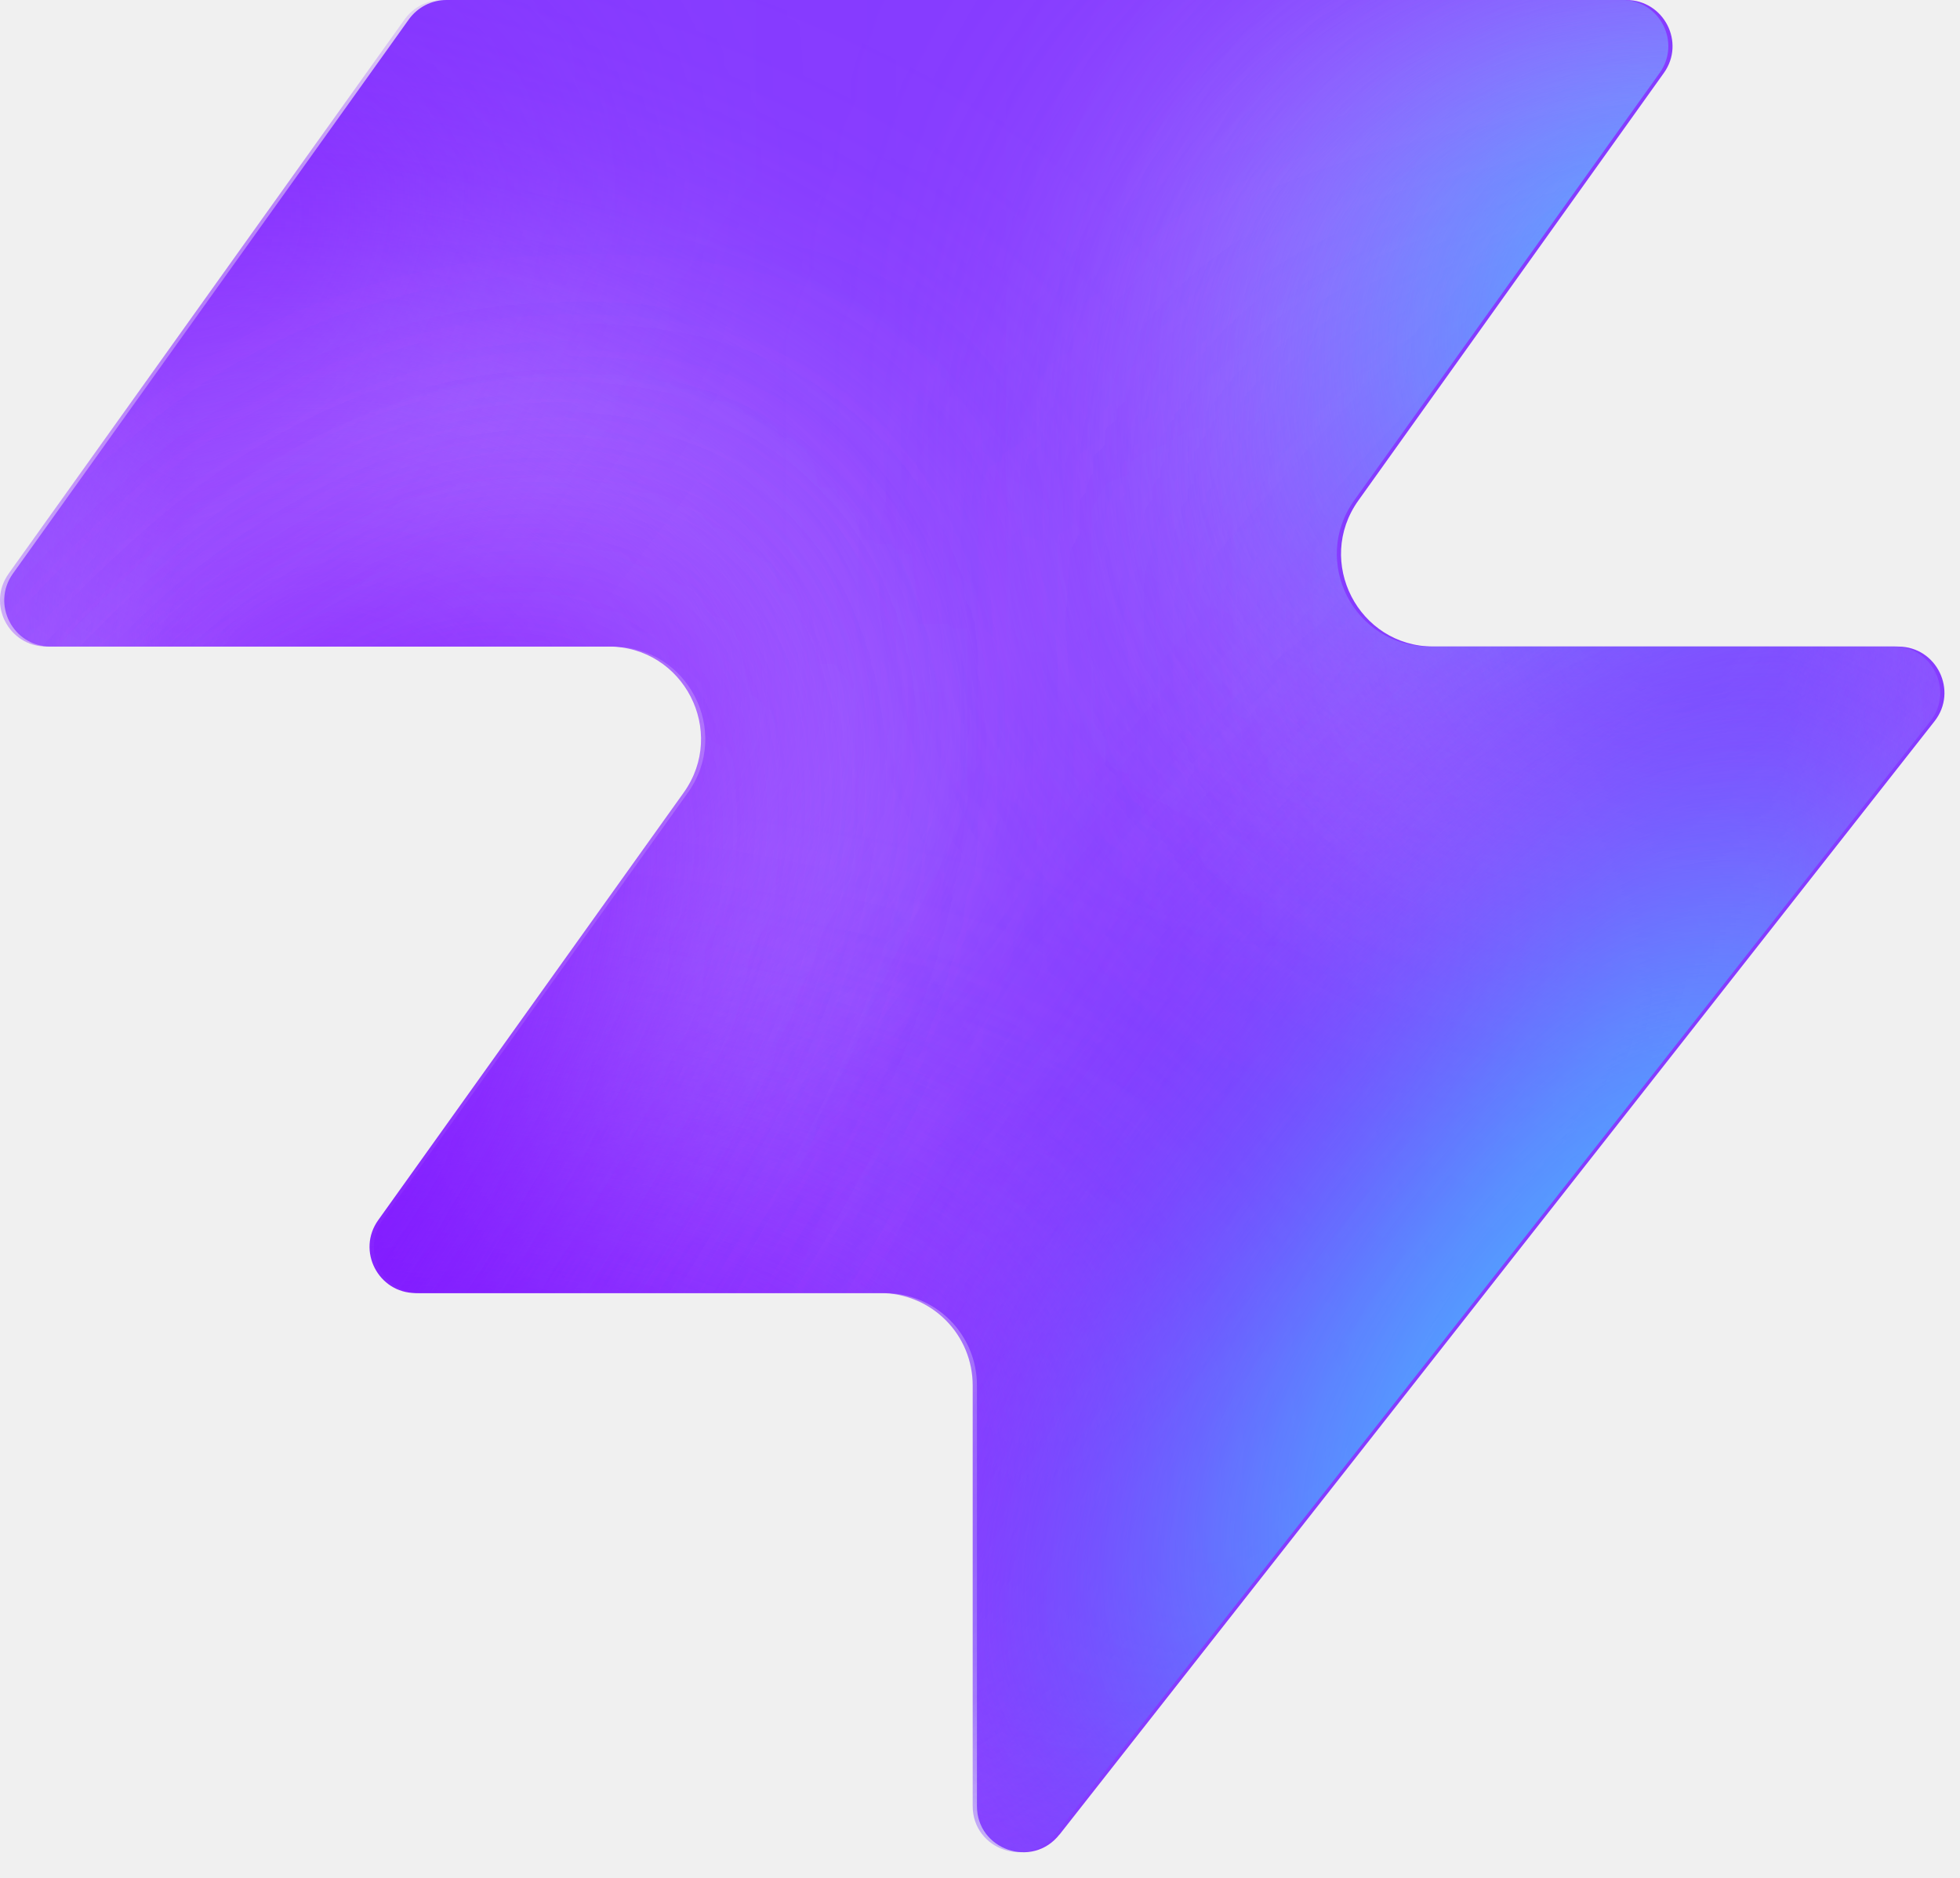
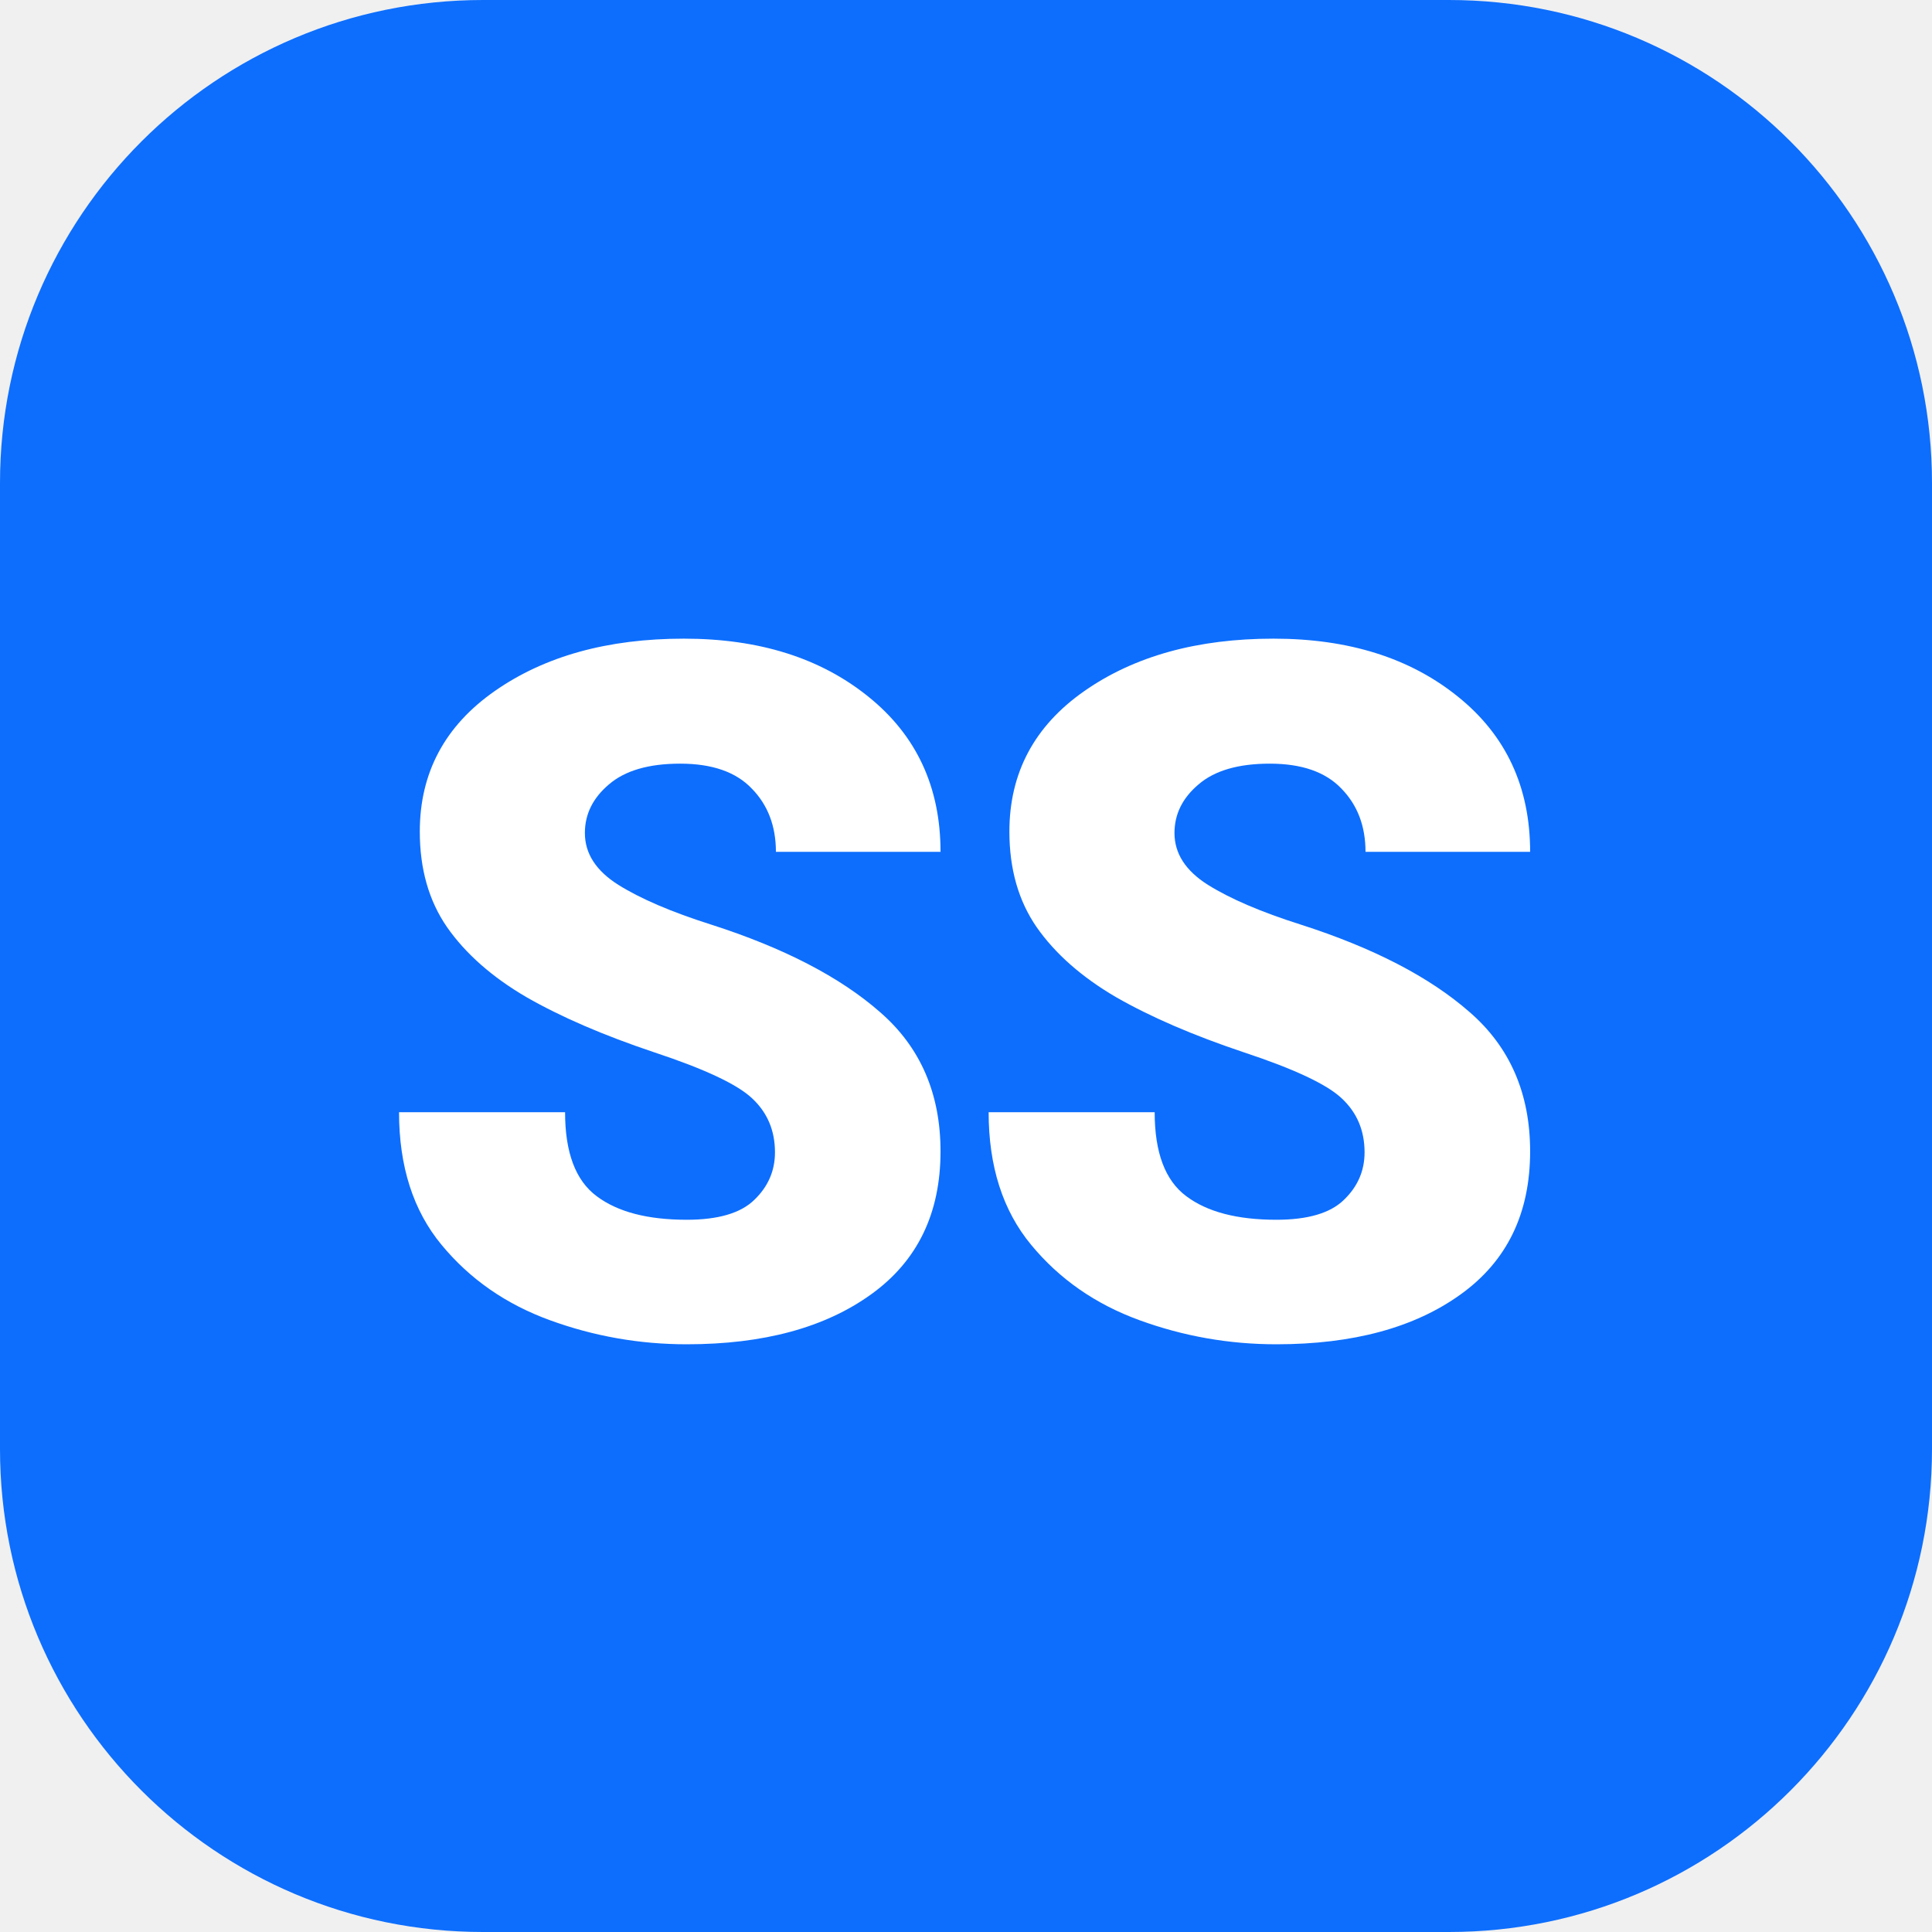
- <svg xmlns="http://www.w3.org/2000/svg" width="48" height="46" fill="none" viewBox="0 0 48 46">
-   <path fill="#863bff" d="M25.946 44.938c-.664.845-2.021.375-2.021-.698V33.937a2.26 2.26 0 0 0-2.262-2.262H10.287c-.92 0-1.456-1.04-.92-1.788l7.48-10.471c1.07-1.497 0-3.578-1.842-3.578H1.237c-.92 0-1.456-1.04-.92-1.788L10.013.474c.214-.297.556-.474.92-.474h28.894c.92 0 1.456 1.04.92 1.788l-7.48 10.471c-1.07 1.498 0 3.579 1.842 3.579h11.377c.943 0 1.473 1.088.89 1.83L25.947 44.94z" style="fill:#863bff;fill:color(display-p3 .525 .23 1);fill-opacity:1" />
-   <mask id="a" width="48" height="46" x="0" y="0" maskUnits="userSpaceOnUse" style="mask-type:alpha">
-     <path fill="#000" d="M25.842 44.938c-.664.844-2.021.375-2.021-.698V33.937a2.26 2.26 0 0 0-2.262-2.262H10.183c-.92 0-1.456-1.04-.92-1.788l7.48-10.471c1.07-1.498 0-3.579-1.842-3.579H1.133c-.92 0-1.456-1.04-.92-1.787L9.91.473c.214-.297.556-.474.92-.474h28.894c.92 0 1.456 1.04.92 1.788l-7.48 10.471c-1.07 1.498 0 3.578 1.842 3.578h11.377c.943 0 1.473 1.088.89 1.832L25.843 44.94z" style="fill:#000;fill-opacity:1" />
-   </mask>
-   <g mask="url(#a)">
-     <g filter="url(#b)">
-       <ellipse cx="5.508" cy="14.704" fill="#ede6ff" rx="5.508" ry="14.704" style="fill:#ede6ff;fill:color(display-p3 .927 .903 1);fill-opacity:1" transform="matrix(.00324 1 1 -.00324 -4.47 31.516)" />
-     </g>
-     <g filter="url(#c)">
-       <ellipse cx="10.399" cy="29.851" fill="#ede6ff" rx="10.399" ry="29.851" style="fill:#ede6ff;fill:color(display-p3 .927 .903 1);fill-opacity:1" transform="matrix(.00324 1 1 -.00324 -39.328 7.883)" />
-     </g>
-     <g filter="url(#d)">
-       <ellipse cx="5.508" cy="30.487" fill="#7e14ff" rx="5.508" ry="30.487" style="fill:#7e14ff;fill:color(display-p3 .492 .077 1);fill-opacity:1" transform="rotate(89.814 -25.913 -14.639)scale(1 -1)" />
-     </g>
-     <g filter="url(#e)">
-       <ellipse cx="5.508" cy="30.599" fill="#7e14ff" rx="5.508" ry="30.599" style="fill:#7e14ff;fill:color(display-p3 .492 .077 1);fill-opacity:1" transform="rotate(89.814 -32.644 -3.334)scale(1 -1)" />
-     </g>
-     <g filter="url(#f)">
-       <ellipse cx="5.508" cy="30.599" fill="#7e14ff" rx="5.508" ry="30.599" style="fill:#7e14ff;fill:color(display-p3 .492 .077 1);fill-opacity:1" transform="matrix(.00324 1 1 -.00324 -34.34 30.47)" />
-     </g>
-     <g filter="url(#g)">
-       <ellipse cx="14.072" cy="22.078" fill="#ede6ff" rx="14.072" ry="22.078" style="fill:#ede6ff;fill:color(display-p3 .927 .903 1);fill-opacity:1" transform="rotate(93.35 24.506 48.493)scale(-1 1)" />
-     </g>
-     <g filter="url(#h)">
-       <ellipse cx="3.47" cy="21.501" fill="#7e14ff" rx="3.47" ry="21.501" style="fill:#7e14ff;fill:color(display-p3 .492 .077 1);fill-opacity:1" transform="rotate(89.009 28.708 47.59)scale(-1 1)" />
-     </g>
-     <g filter="url(#i)">
-       <ellipse cx="3.47" cy="21.501" fill="#7e14ff" rx="3.47" ry="21.501" style="fill:#7e14ff;fill:color(display-p3 .492 .077 1);fill-opacity:1" transform="rotate(89.009 28.708 47.59)scale(-1 1)" />
-     </g>
-     <g filter="url(#j)">
-       <ellipse cx=".387" cy="8.972" fill="#7e14ff" rx="4.407" ry="29.108" style="fill:#7e14ff;fill:color(display-p3 .492 .077 1);fill-opacity:1" transform="rotate(39.51 .387 8.972)" />
-     </g>
-     <g filter="url(#k)">
-       <ellipse cx="47.523" cy="-6.092" fill="#7e14ff" rx="4.407" ry="29.108" style="fill:#7e14ff;fill:color(display-p3 .492 .077 1);fill-opacity:1" transform="rotate(37.892 47.523 -6.092)" />
-     </g>
-     <g filter="url(#l)">
-       <ellipse cx="41.412" cy="6.333" fill="#47bfff" rx="5.971" ry="9.665" style="fill:#47bfff;fill:color(display-p3 .28 .748 1);fill-opacity:1" transform="rotate(37.892 41.412 6.333)" />
-     </g>
-     <g filter="url(#m)">
-       <ellipse cx="-1.879" cy="38.332" fill="#7e14ff" rx="4.407" ry="29.108" style="fill:#7e14ff;fill:color(display-p3 .492 .077 1);fill-opacity:1" transform="rotate(37.892 -1.88 38.332)" />
-     </g>
-     <g filter="url(#n)">
-       <ellipse cx="-1.879" cy="38.332" fill="#7e14ff" rx="4.407" ry="29.108" style="fill:#7e14ff;fill:color(display-p3 .492 .077 1);fill-opacity:1" transform="rotate(37.892 -1.88 38.332)" />
-     </g>
-     <g filter="url(#o)">
-       <ellipse cx="35.651" cy="29.907" fill="#7e14ff" rx="4.407" ry="29.108" style="fill:#7e14ff;fill:color(display-p3 .492 .077 1);fill-opacity:1" transform="rotate(37.892 35.651 29.907)" />
-     </g>
-     <g filter="url(#p)">
-       <ellipse cx="38.418" cy="32.4" fill="#47bfff" rx="5.971" ry="15.297" style="fill:#47bfff;fill:color(display-p3 .28 .748 1);fill-opacity:1" transform="rotate(37.892 38.418 32.4)" />
-     </g>
-   </g>
-   <defs>
-     <filter id="b" width="60.045" height="41.654" x="-19.77" y="16.149" color-interpolation-filters="sRGB" filterUnits="userSpaceOnUse">
-       <feFlood flood-opacity="0" result="BackgroundImageFix" />
-       <feBlend in="SourceGraphic" in2="BackgroundImageFix" result="shape" />
-       <feGaussianBlur result="effect1_foregroundBlur_2002_17158" stdDeviation="7.659" />
-     </filter>
-     <filter id="c" width="90.34" height="51.437" x="-54.613" y="-7.533" color-interpolation-filters="sRGB" filterUnits="userSpaceOnUse">
-       <feFlood flood-opacity="0" result="BackgroundImageFix" />
-       <feBlend in="SourceGraphic" in2="BackgroundImageFix" result="shape" />
-       <feGaussianBlur result="effect1_foregroundBlur_2002_17158" stdDeviation="7.659" />
-     </filter>
-     <filter id="d" width="79.355" height="29.4" x="-49.64" y="2.03" color-interpolation-filters="sRGB" filterUnits="userSpaceOnUse">
-       <feFlood flood-opacity="0" result="BackgroundImageFix" />
-       <feBlend in="SourceGraphic" in2="BackgroundImageFix" result="shape" />
-       <feGaussianBlur result="effect1_foregroundBlur_2002_17158" stdDeviation="4.596" />
-     </filter>
-     <filter id="e" width="79.579" height="29.4" x="-45.045" y="20.029" color-interpolation-filters="sRGB" filterUnits="userSpaceOnUse">
-       <feFlood flood-opacity="0" result="BackgroundImageFix" />
-       <feBlend in="SourceGraphic" in2="BackgroundImageFix" result="shape" />
-       <feGaussianBlur result="effect1_foregroundBlur_2002_17158" stdDeviation="4.596" />
-     </filter>
-     <filter id="f" width="79.579" height="29.4" x="-43.513" y="21.178" color-interpolation-filters="sRGB" filterUnits="userSpaceOnUse">
-       <feFlood flood-opacity="0" result="BackgroundImageFix" />
-       <feBlend in="SourceGraphic" in2="BackgroundImageFix" result="shape" />
-       <feGaussianBlur result="effect1_foregroundBlur_2002_17158" stdDeviation="4.596" />
-     </filter>
-     <filter id="g" width="74.749" height="58.852" x="15.756" y="-17.901" color-interpolation-filters="sRGB" filterUnits="userSpaceOnUse">
-       <feFlood flood-opacity="0" result="BackgroundImageFix" />
-       <feBlend in="SourceGraphic" in2="BackgroundImageFix" result="shape" />
-       <feGaussianBlur result="effect1_foregroundBlur_2002_17158" stdDeviation="7.659" />
-     </filter>
-     <filter id="h" width="61.377" height="25.362" x="23.548" y="2.284" color-interpolation-filters="sRGB" filterUnits="userSpaceOnUse">
-       <feFlood flood-opacity="0" result="BackgroundImageFix" />
-       <feBlend in="SourceGraphic" in2="BackgroundImageFix" result="shape" />
-       <feGaussianBlur result="effect1_foregroundBlur_2002_17158" stdDeviation="4.596" />
-     </filter>
-     <filter id="i" width="61.377" height="25.362" x="23.548" y="2.284" color-interpolation-filters="sRGB" filterUnits="userSpaceOnUse">
-       <feFlood flood-opacity="0" result="BackgroundImageFix" />
-       <feBlend in="SourceGraphic" in2="BackgroundImageFix" result="shape" />
-       <feGaussianBlur result="effect1_foregroundBlur_2002_17158" stdDeviation="4.596" />
-     </filter>
-     <filter id="j" width="56.045" height="63.649" x="-27.636" y="-22.853" color-interpolation-filters="sRGB" filterUnits="userSpaceOnUse">
-       <feFlood flood-opacity="0" result="BackgroundImageFix" />
-       <feBlend in="SourceGraphic" in2="BackgroundImageFix" result="shape" />
-       <feGaussianBlur result="effect1_foregroundBlur_2002_17158" stdDeviation="4.596" />
-     </filter>
-     <filter id="k" width="54.814" height="64.646" x="20.116" y="-38.415" color-interpolation-filters="sRGB" filterUnits="userSpaceOnUse">
-       <feFlood flood-opacity="0" result="BackgroundImageFix" />
-       <feBlend in="SourceGraphic" in2="BackgroundImageFix" result="shape" />
-       <feGaussianBlur result="effect1_foregroundBlur_2002_17158" stdDeviation="4.596" />
-     </filter>
-     <filter id="l" width="33.541" height="35.313" x="24.641" y="-11.323" color-interpolation-filters="sRGB" filterUnits="userSpaceOnUse">
-       <feFlood flood-opacity="0" result="BackgroundImageFix" />
-       <feBlend in="SourceGraphic" in2="BackgroundImageFix" result="shape" />
-       <feGaussianBlur result="effect1_foregroundBlur_2002_17158" stdDeviation="4.596" />
-     </filter>
-     <filter id="m" width="54.814" height="64.646" x="-29.286" y="6.009" color-interpolation-filters="sRGB" filterUnits="userSpaceOnUse">
-       <feFlood flood-opacity="0" result="BackgroundImageFix" />
-       <feBlend in="SourceGraphic" in2="BackgroundImageFix" result="shape" />
-       <feGaussianBlur result="effect1_foregroundBlur_2002_17158" stdDeviation="4.596" />
-     </filter>
-     <filter id="n" width="54.814" height="64.646" x="-29.286" y="6.009" color-interpolation-filters="sRGB" filterUnits="userSpaceOnUse">
-       <feFlood flood-opacity="0" result="BackgroundImageFix" />
-       <feBlend in="SourceGraphic" in2="BackgroundImageFix" result="shape" />
-       <feGaussianBlur result="effect1_foregroundBlur_2002_17158" stdDeviation="4.596" />
-     </filter>
-     <filter id="o" width="54.814" height="64.646" x="8.244" y="-2.416" color-interpolation-filters="sRGB" filterUnits="userSpaceOnUse">
-       <feFlood flood-opacity="0" result="BackgroundImageFix" />
-       <feBlend in="SourceGraphic" in2="BackgroundImageFix" result="shape" />
-       <feGaussianBlur result="effect1_foregroundBlur_2002_17158" stdDeviation="4.596" />
-     </filter>
-     <filter id="p" width="39.409" height="43.623" x="18.713" y="10.588" color-interpolation-filters="sRGB" filterUnits="userSpaceOnUse">
-       <feFlood flood-opacity="0" result="BackgroundImageFix" />
-       <feBlend in="SourceGraphic" in2="BackgroundImageFix" result="shape" />
-       <feGaussianBlur result="effect1_foregroundBlur_2002_17158" stdDeviation="4.596" />
-     </filter>
-   </defs>
+ <svg xmlns="http://www.w3.org/2000/svg" viewBox="0 0 64 64" width="64" height="64">
+   <rect width="64" height="64" rx="16" fill="#0d6efd" />
+   <text x="50%" y="52%" font-family="system-ui, -apple-system, BlinkMacSystemFont, 'Segoe UI', Roboto, Helvetica, Arial, sans-serif" font-size="32" font-weight="800" fill="#ffffff" text-anchor="middle" dominant-baseline="central" letter-spacing="-0.5">SS</text>
</svg>
